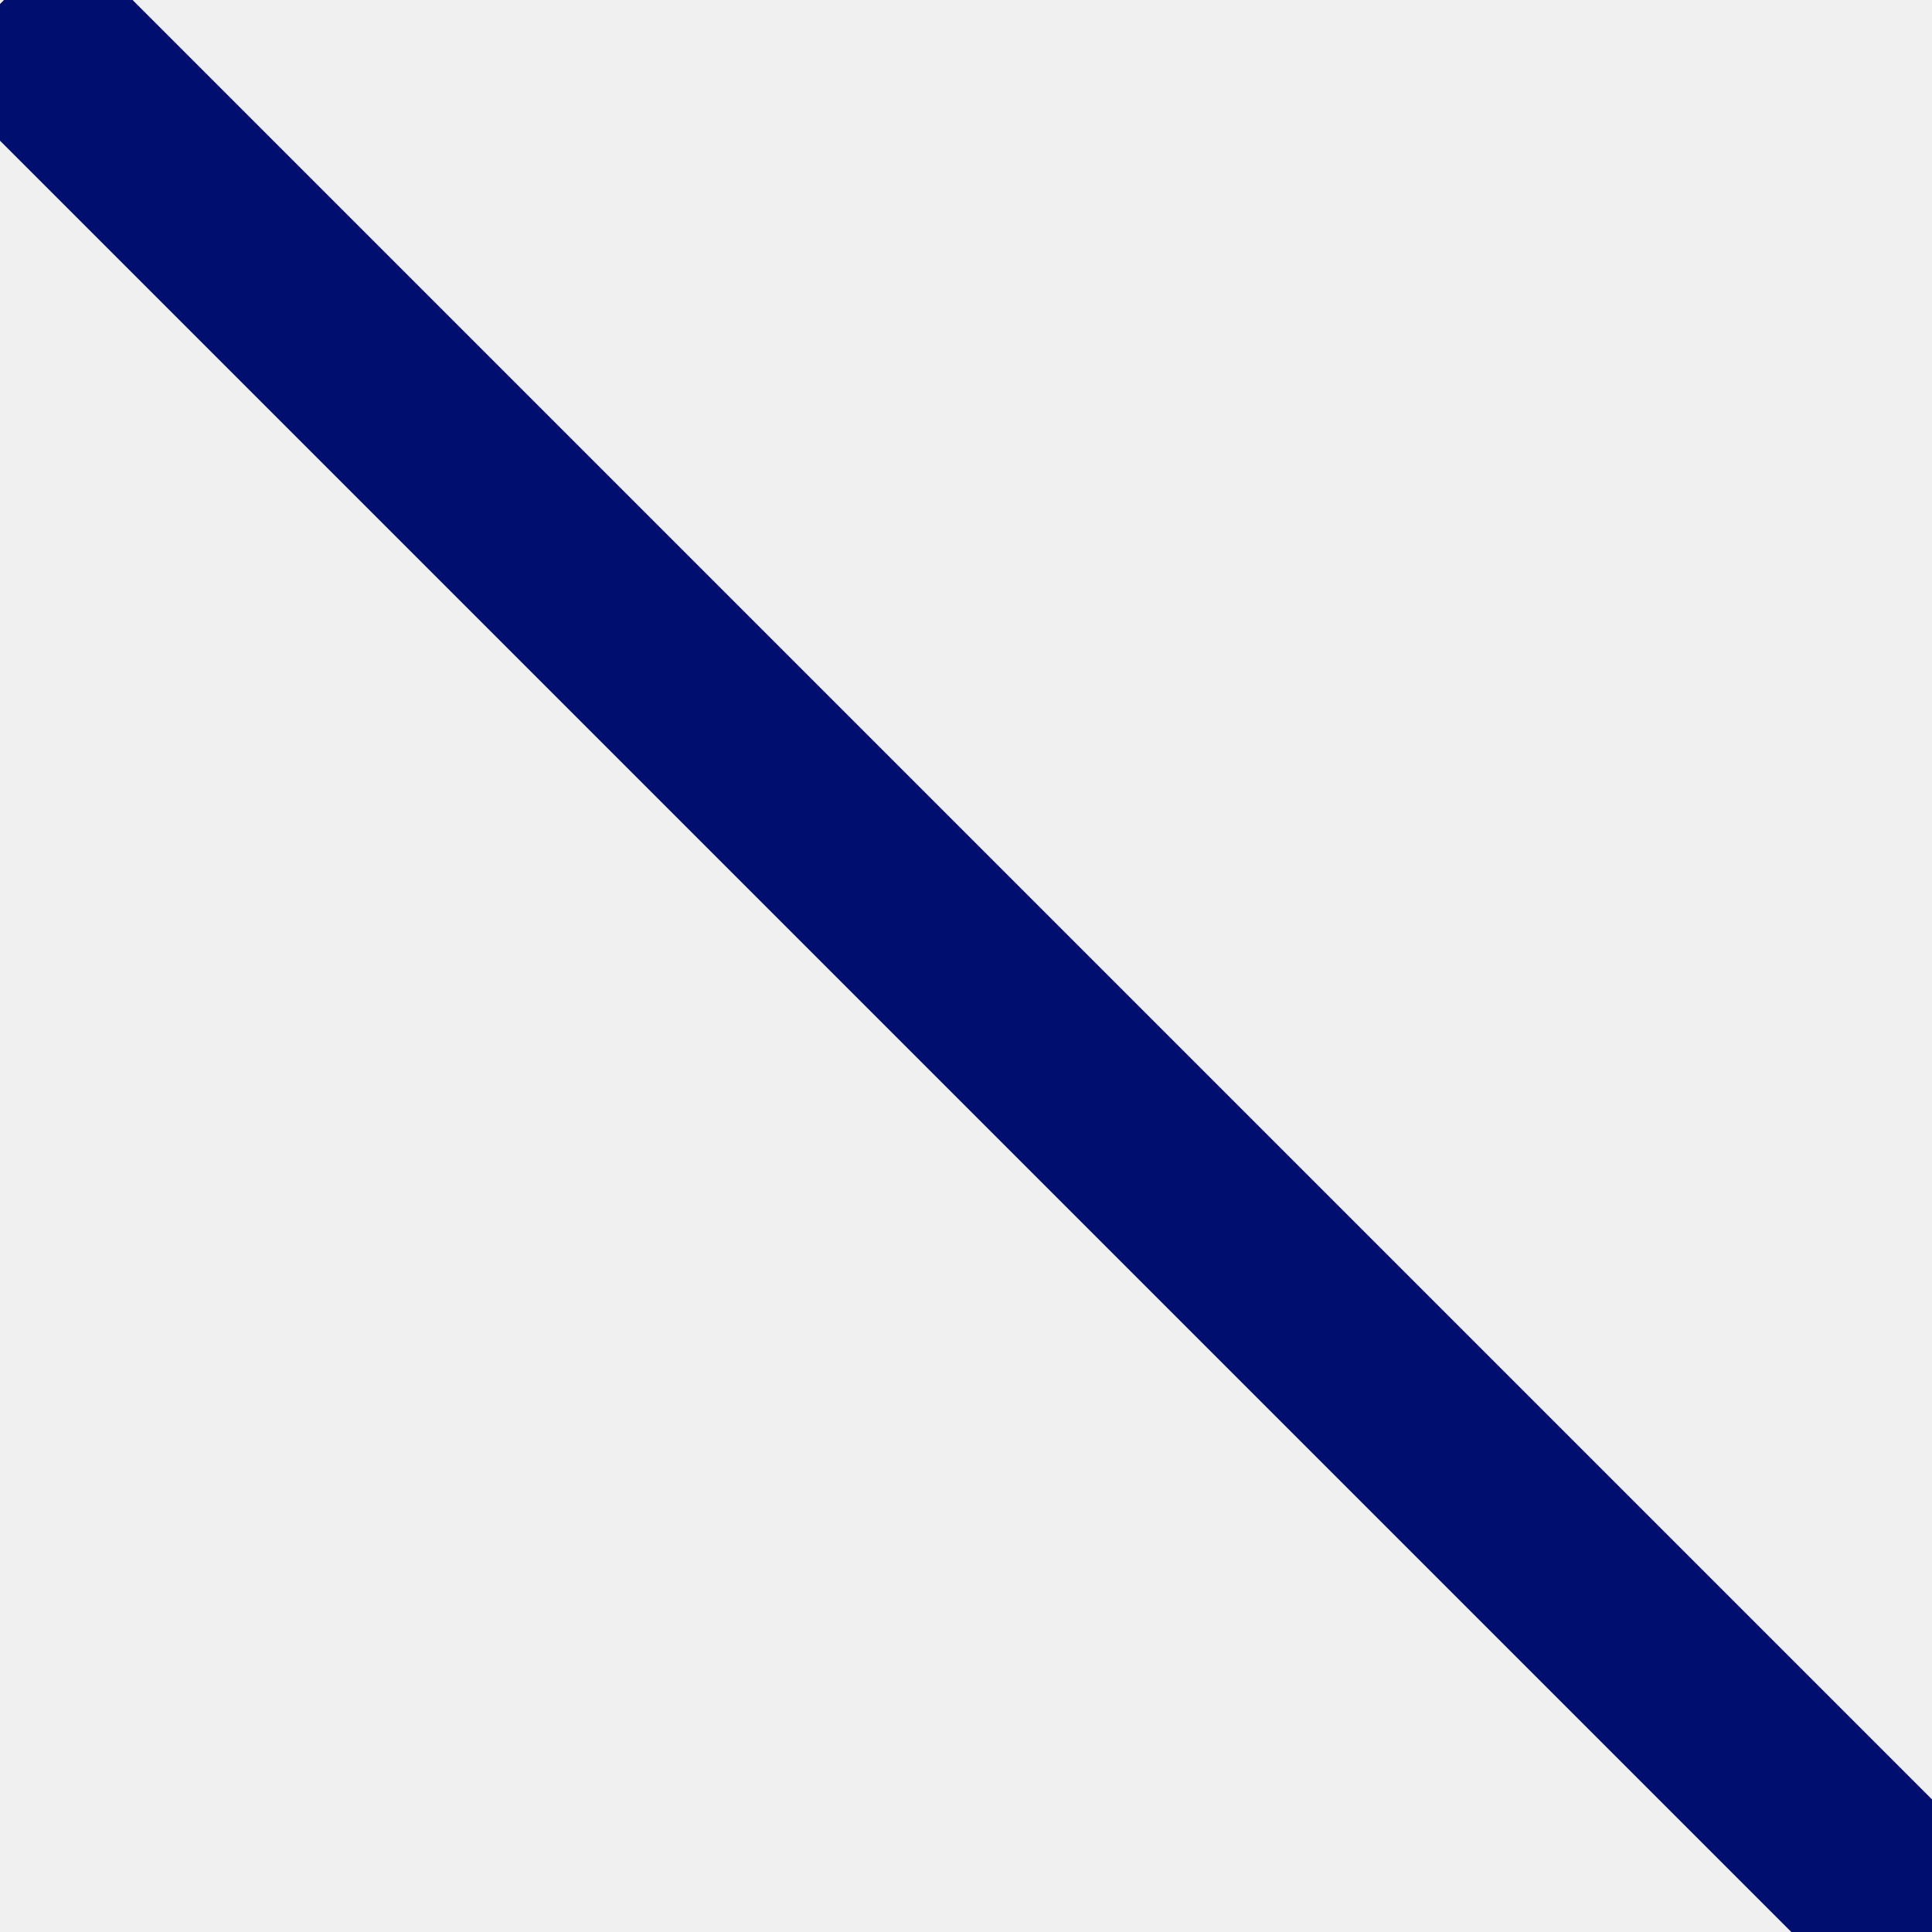
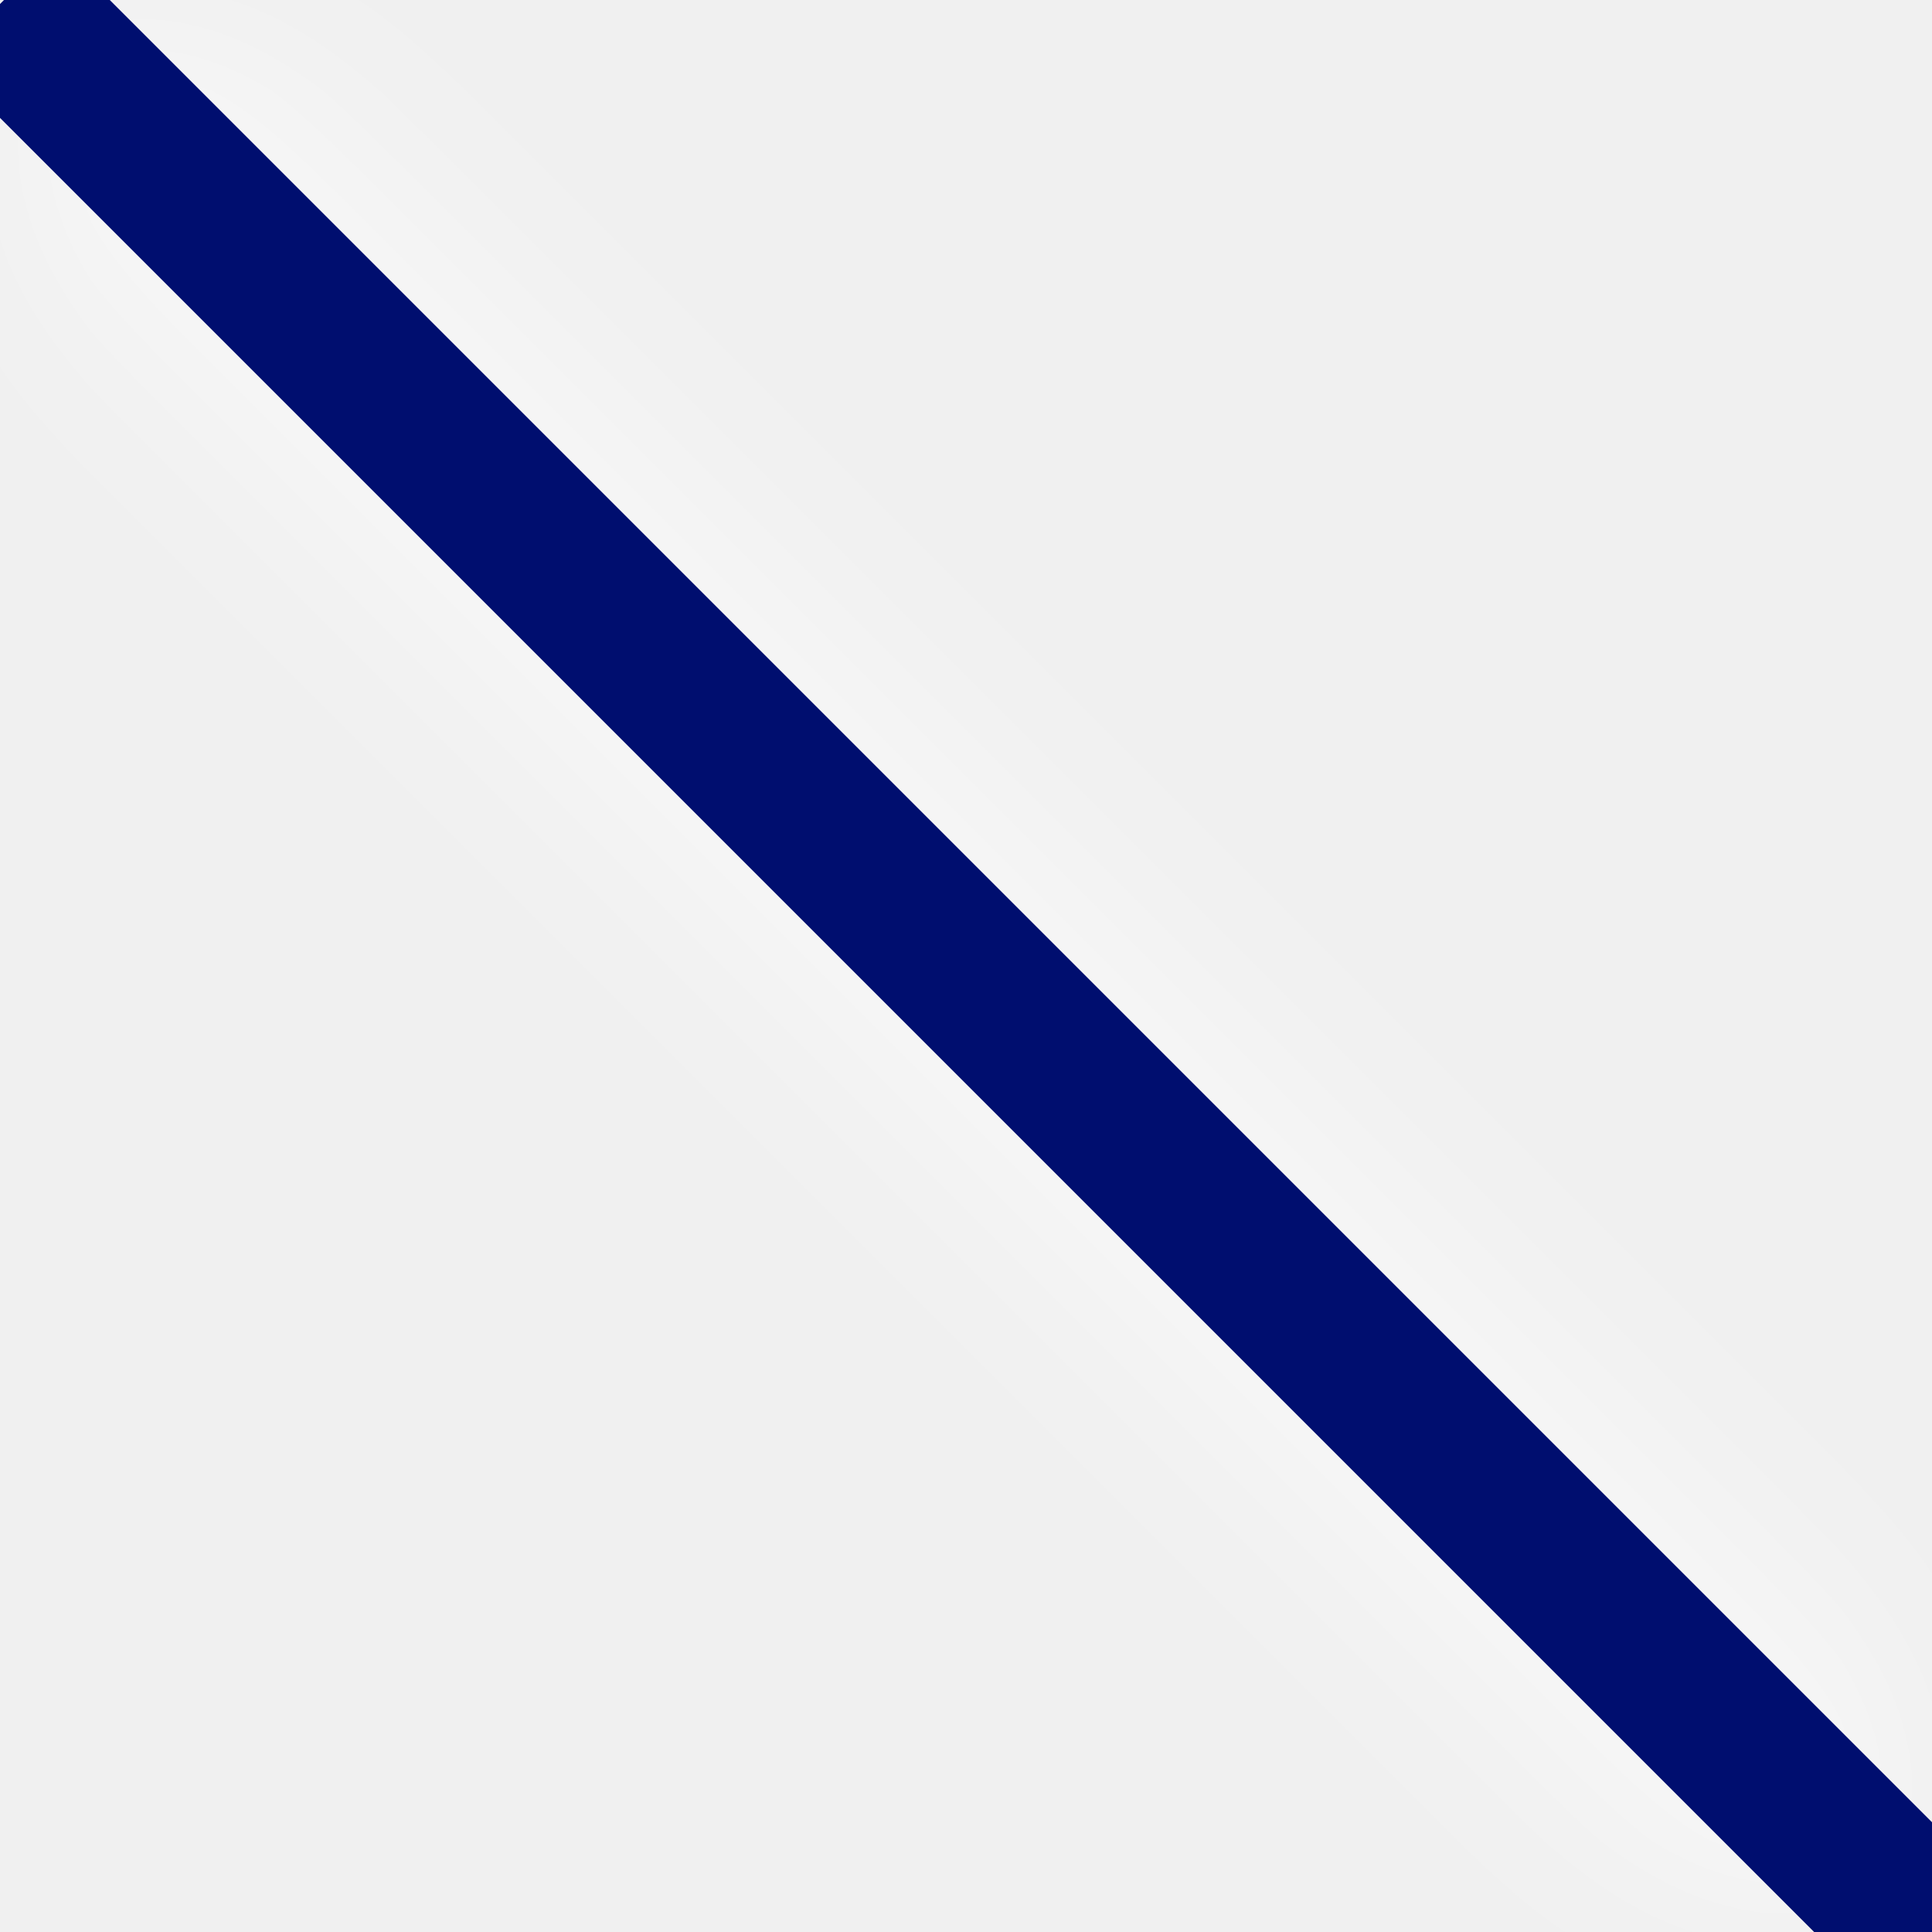
<svg xmlns="http://www.w3.org/2000/svg" width="15" height="15" id="svg2" version="1.1">
-   <defs id="defs4" />
+   <defs id="defs4">
+     <filter id="filter3776" x="-0.12" width="1.24" y="-0.12" height="1.24">
+       <feGaussianBlur stdDeviation="0.807" id="feGaussianBlur3778" />
+     </filter>
+   </defs>
  <g id="layer1" style="display:inline" transform="translate(0,-1037.362)">
    <g style="display:inline" id="g8472" transform="matrix(0.9346781,0,0,0.9346781,-14.57181,69.04451)">
-       <path style="fill:none;stroke:#000e6f;stroke-width:1.605;stroke-linecap:butt;stroke-linejoin:miter;stroke-miterlimit:4;stroke-opacity:1;stroke-dasharray:none;display:inline" d="M 15.59,1036.024 31.739,1052.173" id="path4175" />
+       <path style="fill:none;stroke:#ffffff;stroke-width:2.14;stroke-linecap:butt;stroke-linejoin:miter;stroke-miterlimit:4;stroke-opacity:1;stroke-dasharray:none;display:inline;filter:url(#filter3776);opacity:0.5" d="M 15.59,1036.024 31.739,1052.173" id="path4175-8" />
+       <path style="fill:none;stroke:#000e6f;stroke-width:1.337;stroke-linecap:butt;stroke-linejoin:miter;stroke-miterlimit:4;stroke-opacity:1;stroke-dasharray:none;display:inline" d="M 15.59,1036.024 31.739,1052.173" id="path4175" />
    </g>
  </g>
</svg>
